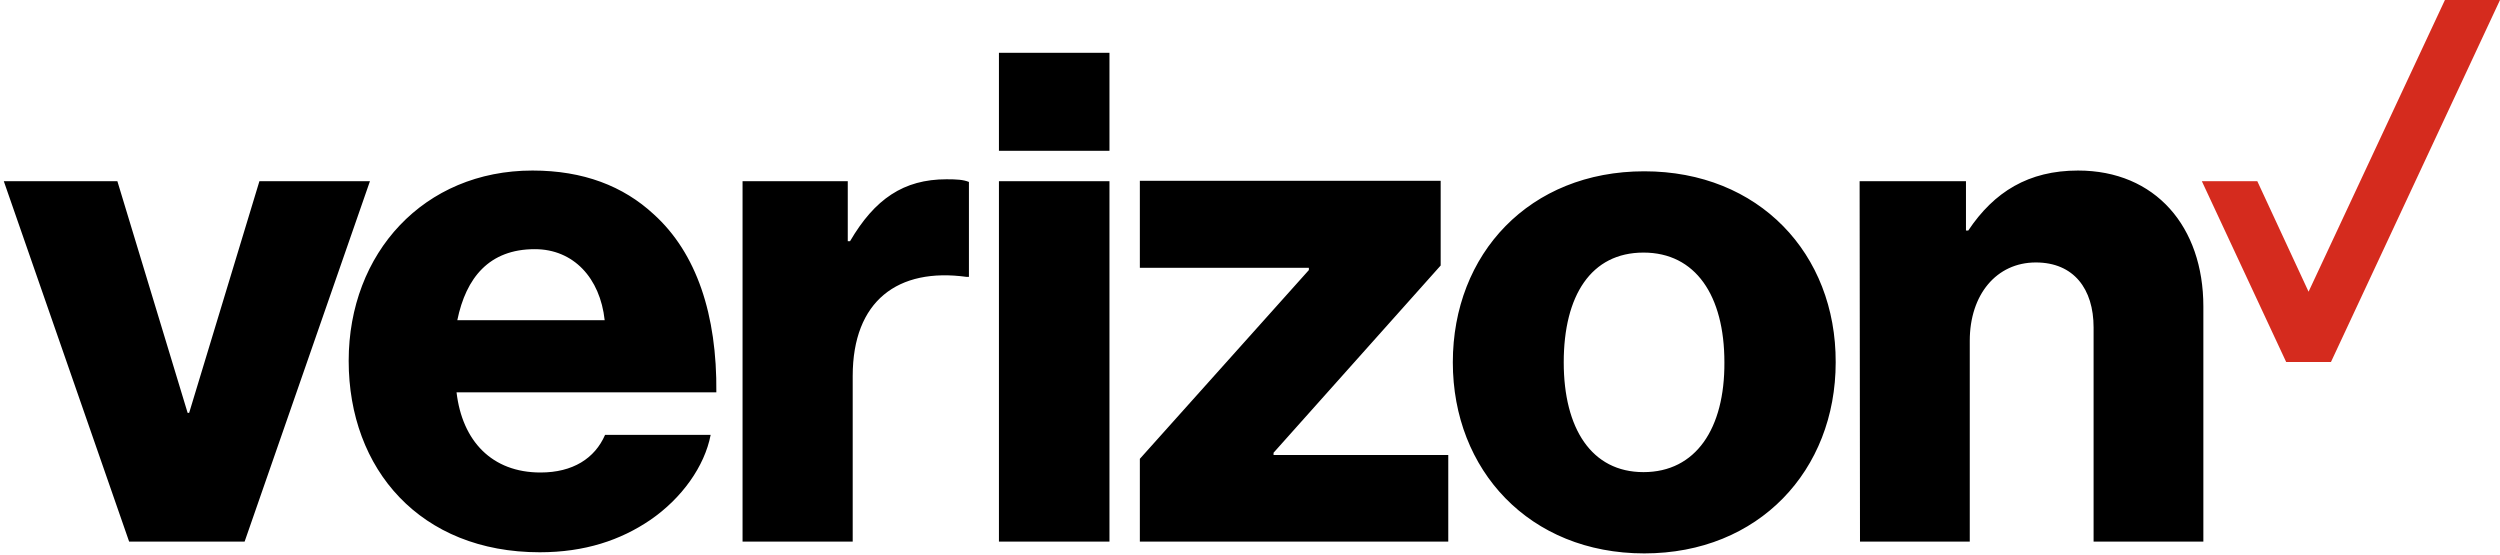
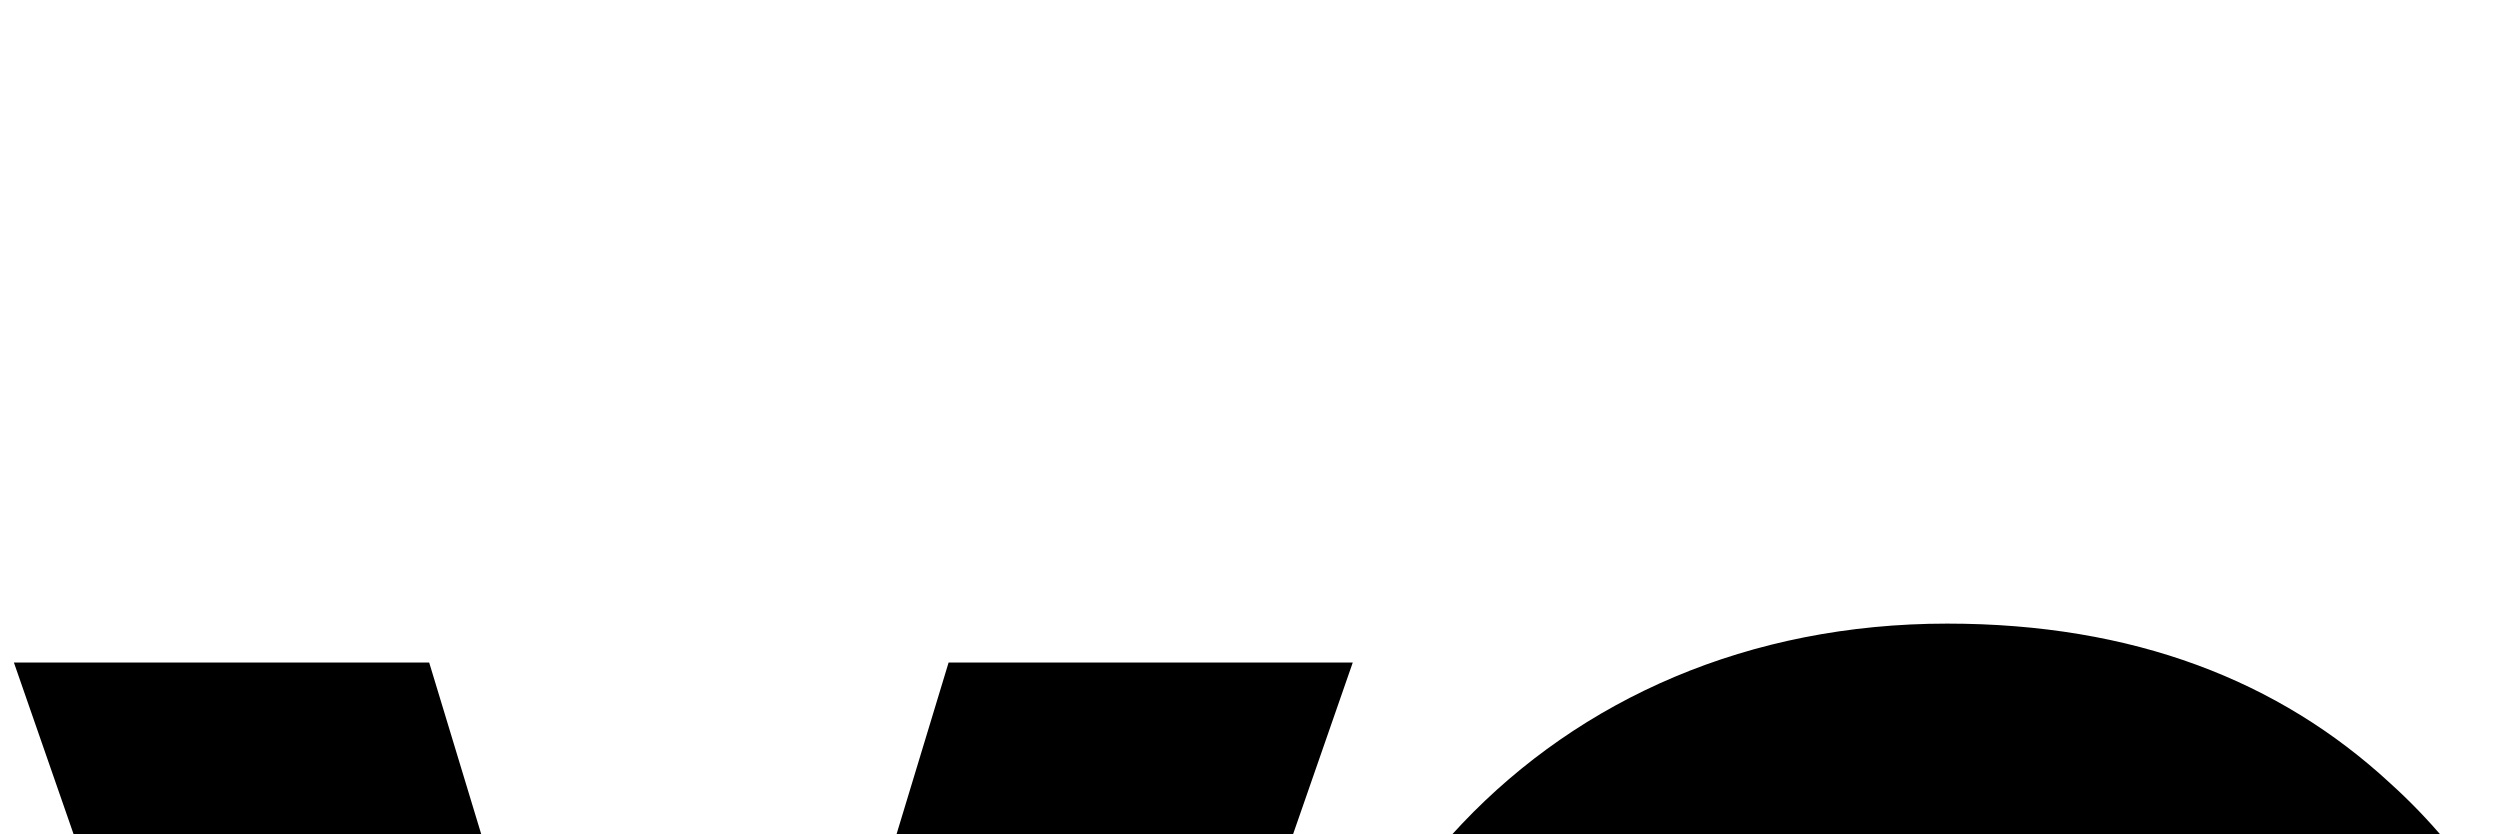
- <svg xmlns="http://www.w3.org/2000/svg" version="1.1" x="0px" y="0px" viewBox="0 0 658.2 146" style="enable-background:new 0 0 658.2 146;" xml:space="preserve">
+ <svg width="180" height="60" viewBox="0 0 180 60">
  <g>
    <polygon fill="#D52B1E" points="643.7,0 607.8,76.8 594.3,47.7 579.7,47.7 601.9,95.3 613.7,95.3 658.2,0  " />
    <path d="M489.7,142.6h28.9V89.7c0-12.1,7-20.6,17.4-20.6c10,0,15.2,7,15.2,17.1v56.4h28.9V80.7c0-21-12.6-35.8-33-35.8 c-13,0-22.1,5.6-28.9,15.8h-0.6v-13h-28L489.7,142.6L489.7,142.6z M432.9,45.1c-30.2,0-50.4,21.7-50.4,50.3 c0,28.4,20.2,50.3,50.4,50.3s50.4-21.9,50.4-50.3C483.4,66.8,463.1,45.1,432.9,45.1z M432.7,124.3c-13.7,0-21-11.5-21-28.9 c0-17.6,7.2-28.9,21-28.9c13.7,0,21.3,11.3,21.3,28.9C454.1,112.8,446.5,124.3,432.7,124.3z M300.1,142.6h81.2v-22.8h-46v-0.6 l44-49.3V47.6h-79.2v22.9h44.5v0.6l-44.5,49.7L300.1,142.6L300.1,142.6z M263,142.6h29.1V47.7H263V142.6z M195.5,142.6h29V99 c0-19.8,11.9-28.6,30-26.1h0.6v-25c-1.5-0.6-3.2-0.7-5.9-0.7c-11.3,0-18.9,5.2-25.4,16.3h-0.6V47.7h-27.7V142.6z M142.3,124.4 c-12.8,0-20.6-8.3-22.1-21.1h68.4c0.2-20.4-5.2-36.7-16.5-46.9c-8-7.4-18.5-11.5-31.9-11.5c-28.6,0-48.4,21.7-48.4,50.1 c0,28.6,18.9,50.4,50.3,50.4c11.9,0,21.3-3.2,29.1-8.5c8.3-5.7,14.3-14.1,15.9-22.4h-27.8C156.6,120.7,150.8,124.4,142.3,124.4z M140.8,65.6c10.2,0,17.2,7.6,18.4,18.7h-38.8C122.7,73.1,128.8,65.6,140.8,65.6z M34,142.6h30.4l33-94.9H68.3l-18.5,61h-0.4 l-18.5-61H1L34,142.6z M263,13.9h29.1v25.8H263V13.9z" />
  </g>
</svg>
